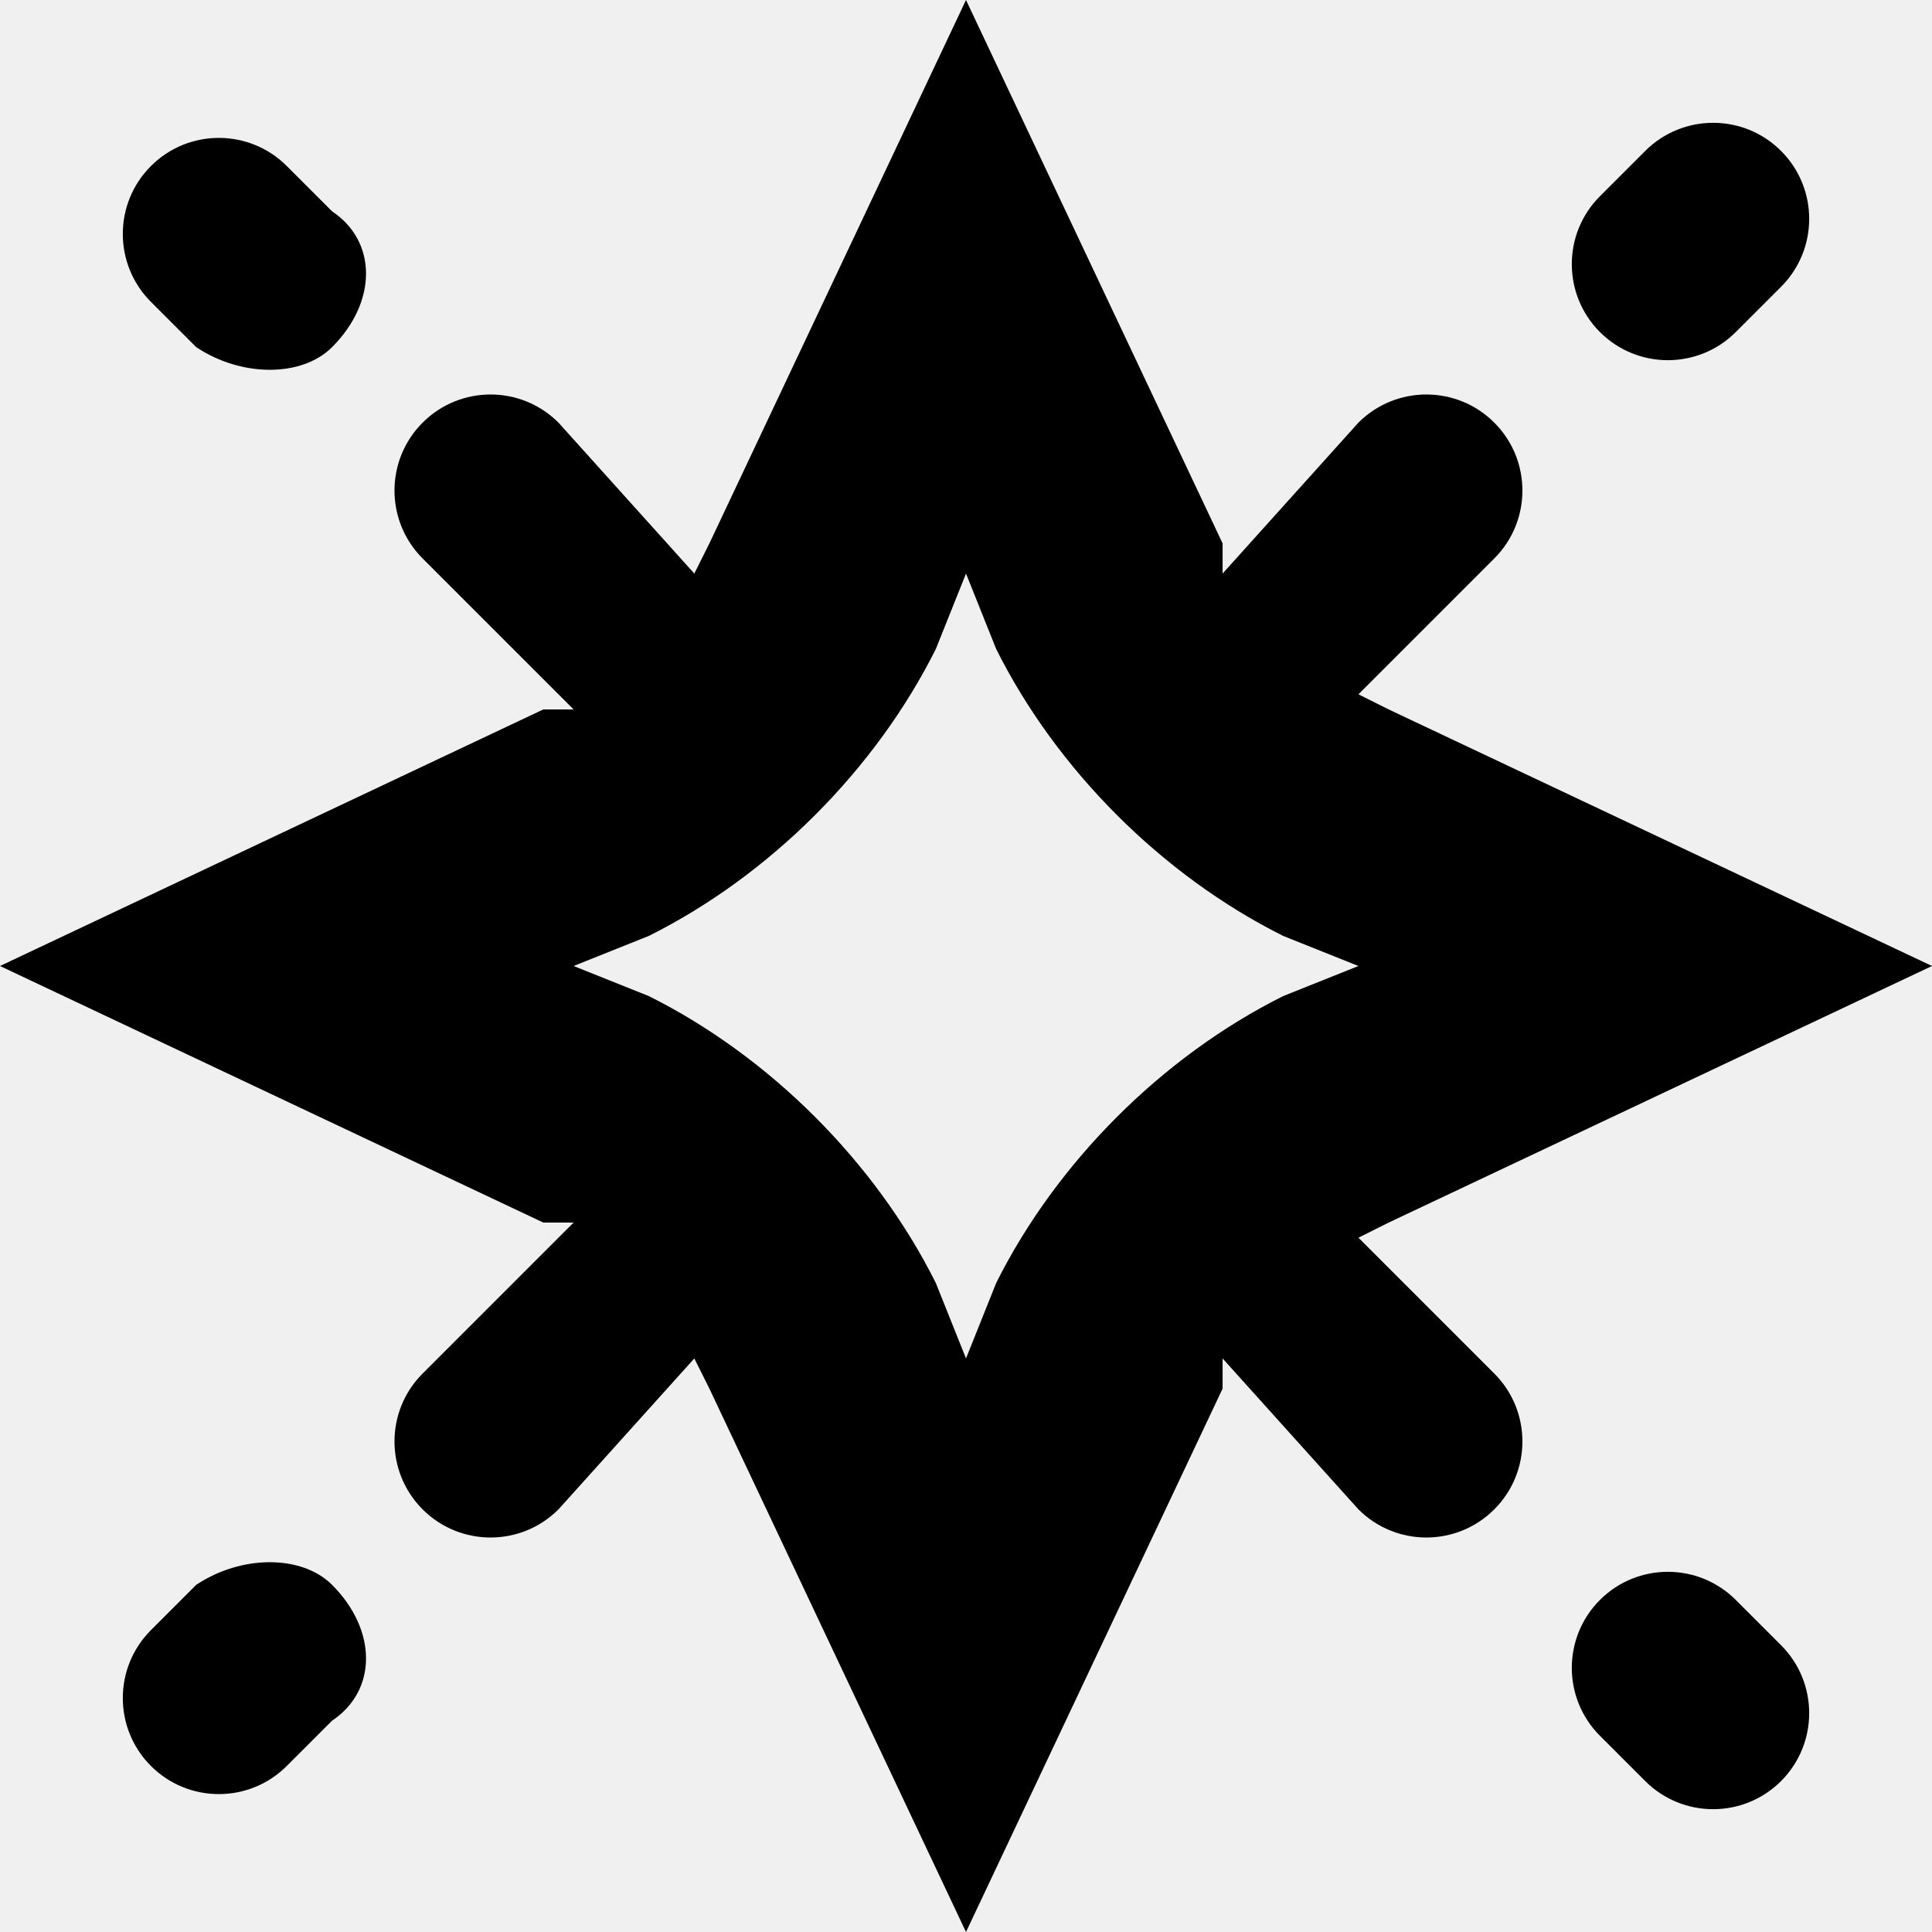
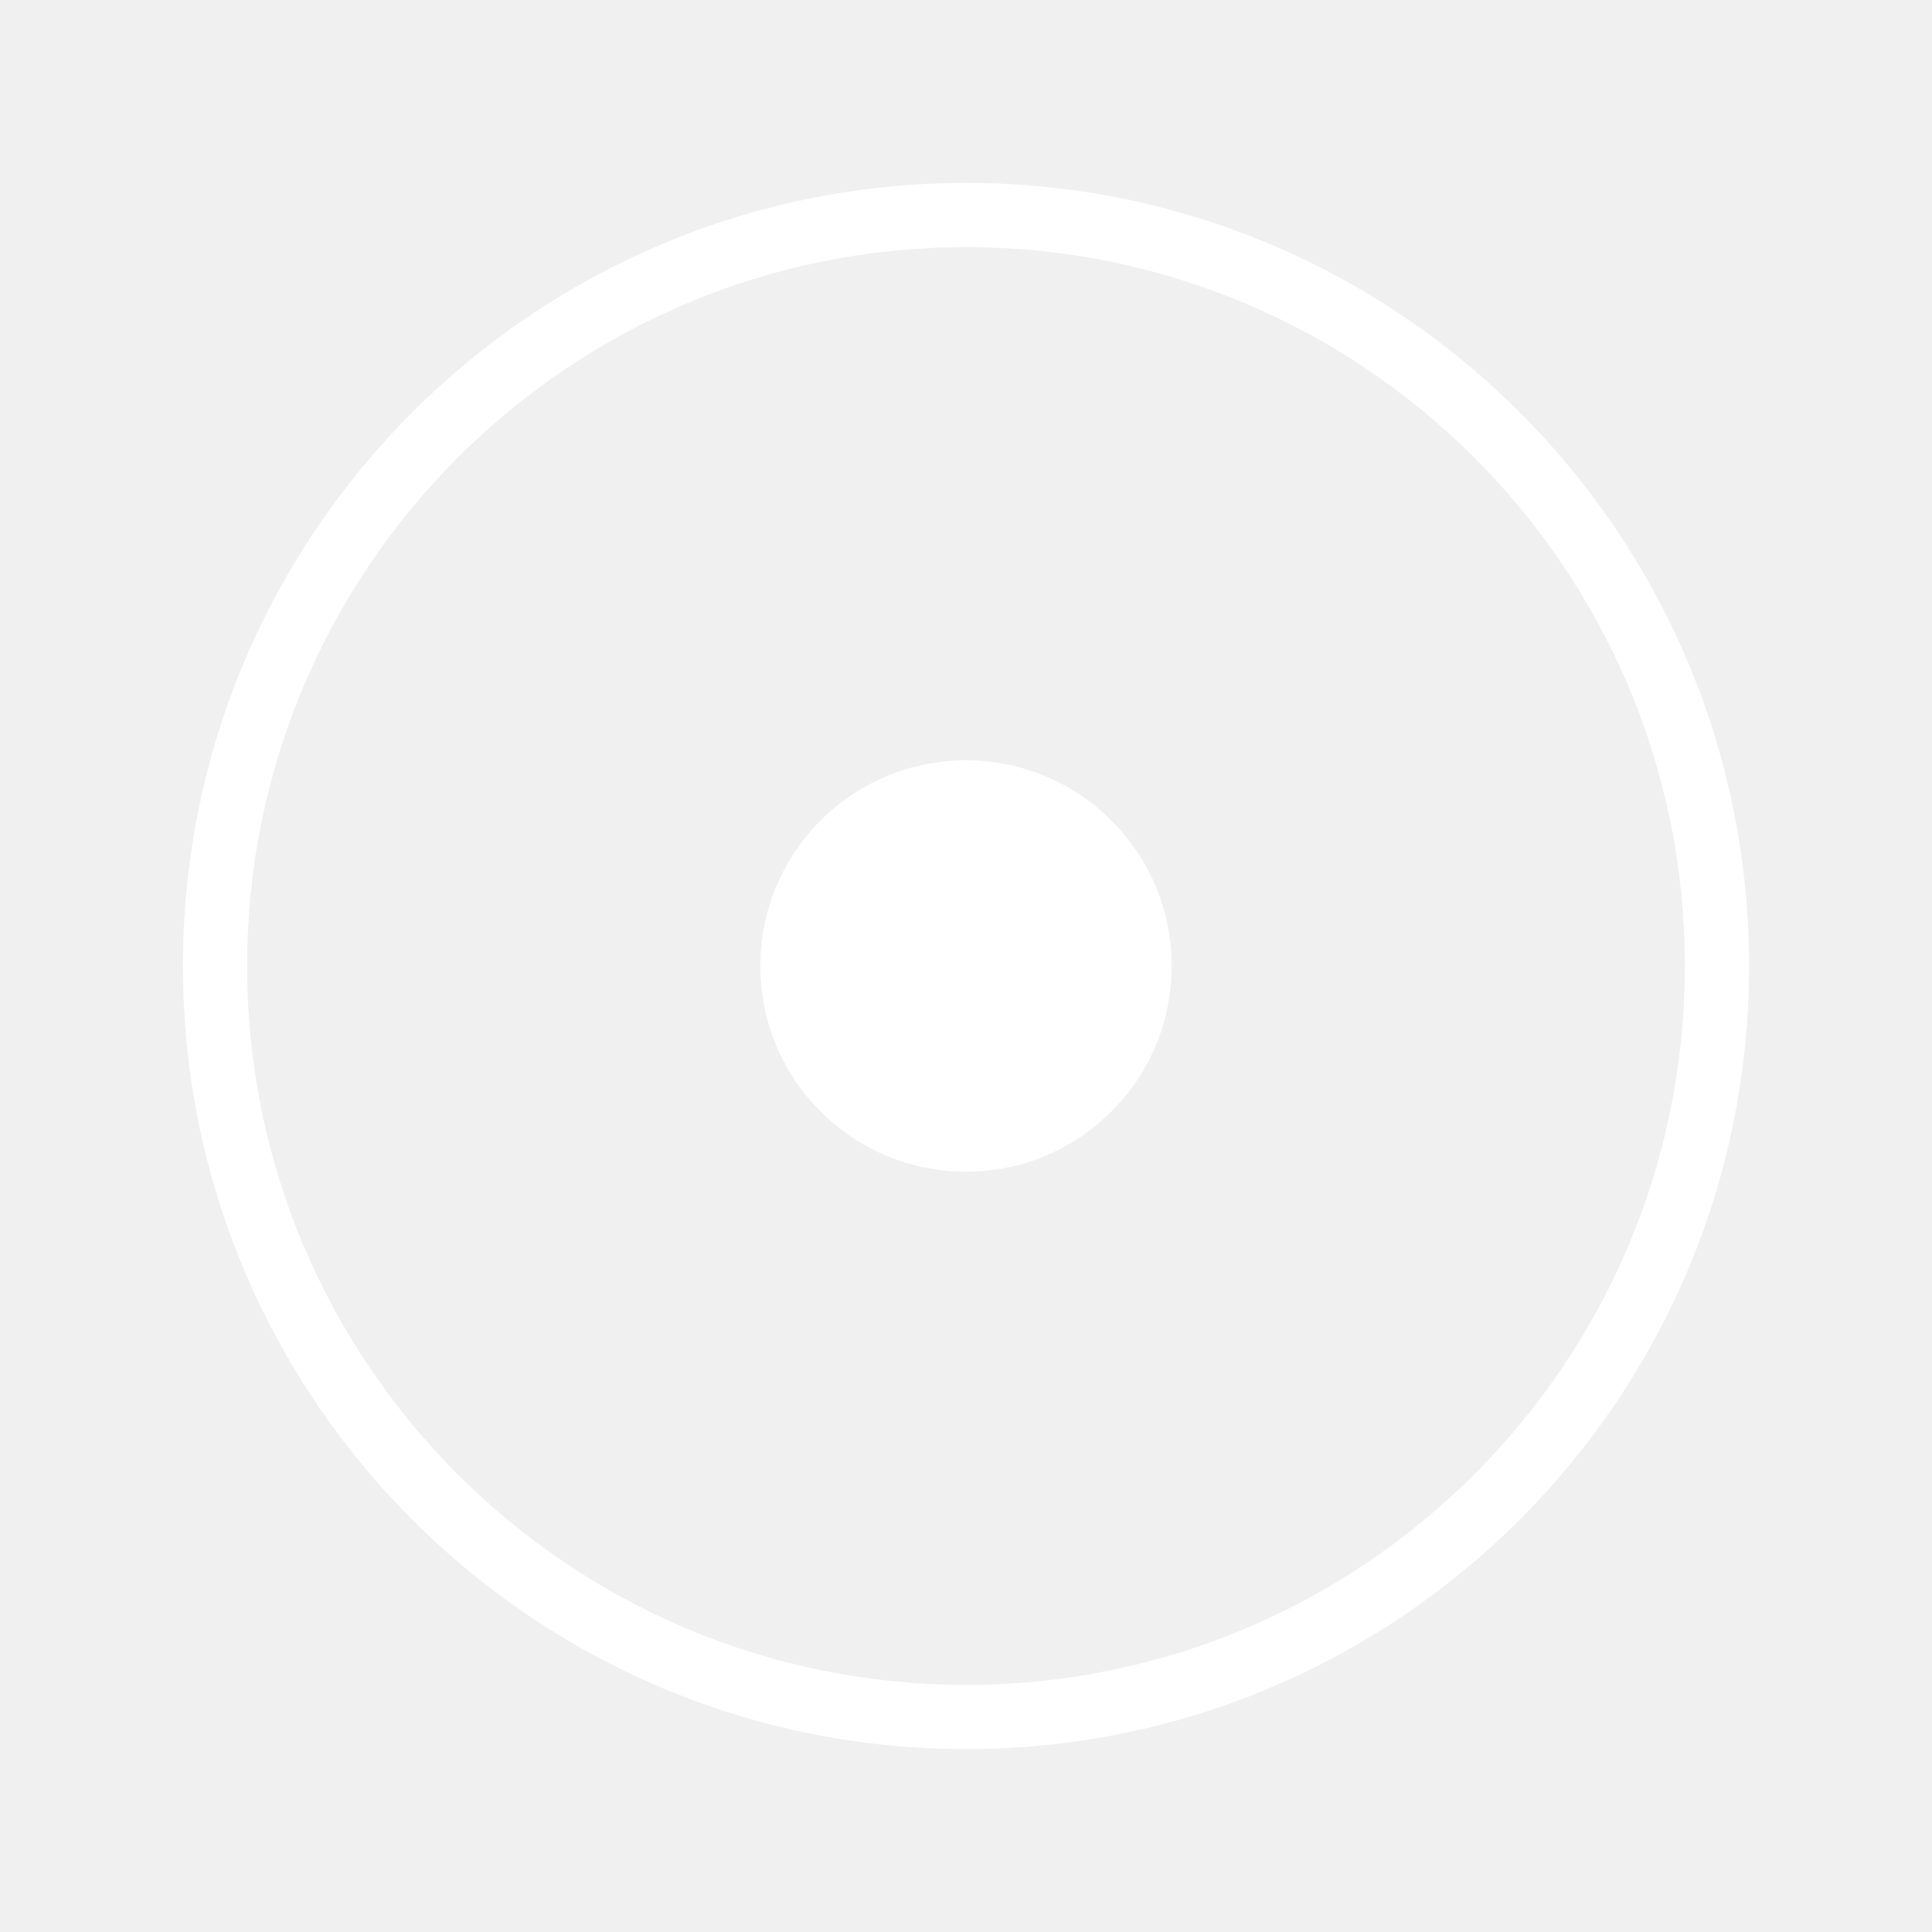
- <svg xmlns="http://www.w3.org/2000/svg" viewBox="0 0 128 128">
-   <path fill-rule="evenodd" d="M81 36 64 0 47 36l-1 2-9-10a6 6 0 0 0-9 9l10 10h-2L0 64l36 17h2L28 91a6 6 0 1 0 9 9l9-10 1 2 17 36 17-36v-2l9 10a6 6 0 1 0 9-9l-9-9 2-1 36-17-36-17-2-1 9-9a6 6 0 1 0-9-9l-9 10v-2Zm-17 2-2 5c-4 8-11 15-19 19l-5 2 5 2c8 4 15 11 19 19l2 5 2-5c4-8 11-15 19-19l5-2-5-2c-8-4-15-11-19-19l-2-5Z" clip-rule="evenodd" />
-   <path d="M118 19a6 6 0 0 0-9-9l-3 3a6 6 0 1 0 9 9l3-3Zm-96 4c-2 2-6 2-9 0l-3-3a6 6 0 1 1 9-9l3 3c3 2 3 6 0 9Zm0 82c-2-2-6-2-9 0l-3 3a6 6 0 1 0 9 9l3-3c3-2 3-6 0-9Zm96 4a6 6 0 0 1-9 9l-3-3a6 6 0 1 1 9-9l3 3Z" />
-   <style>path{fill:#000}@media (prefers-color-scheme:dark){path{fill:#fff}}</style>
+ <svg xmlns="http://www.w3.org/2000/svg" viewBox="0 0 1024 1024">
+   <g fill="#fff">
+     <path d="m927.05 512a415.05 415.05 0 0 1 -415.05 415.05 415.05 415.05 0 0 1 -415.05-415.05 415.05 415.05 0 0 1 415.05-415.05 415.05 415.05 0 0 1 415.05 415.05zm-34.03 0a381.02 381.02 0 0 0 -381.02-381.02 381.02 381.02 0 0 0 -381.02 381.02 381.02 381.02 0 0 0 381.02 381.02 381.02 381.02 0 0 0 381.02-381.02z" />
+     <circle cx="512" cy="512" r="109.02" />
+   </g>
</svg>
